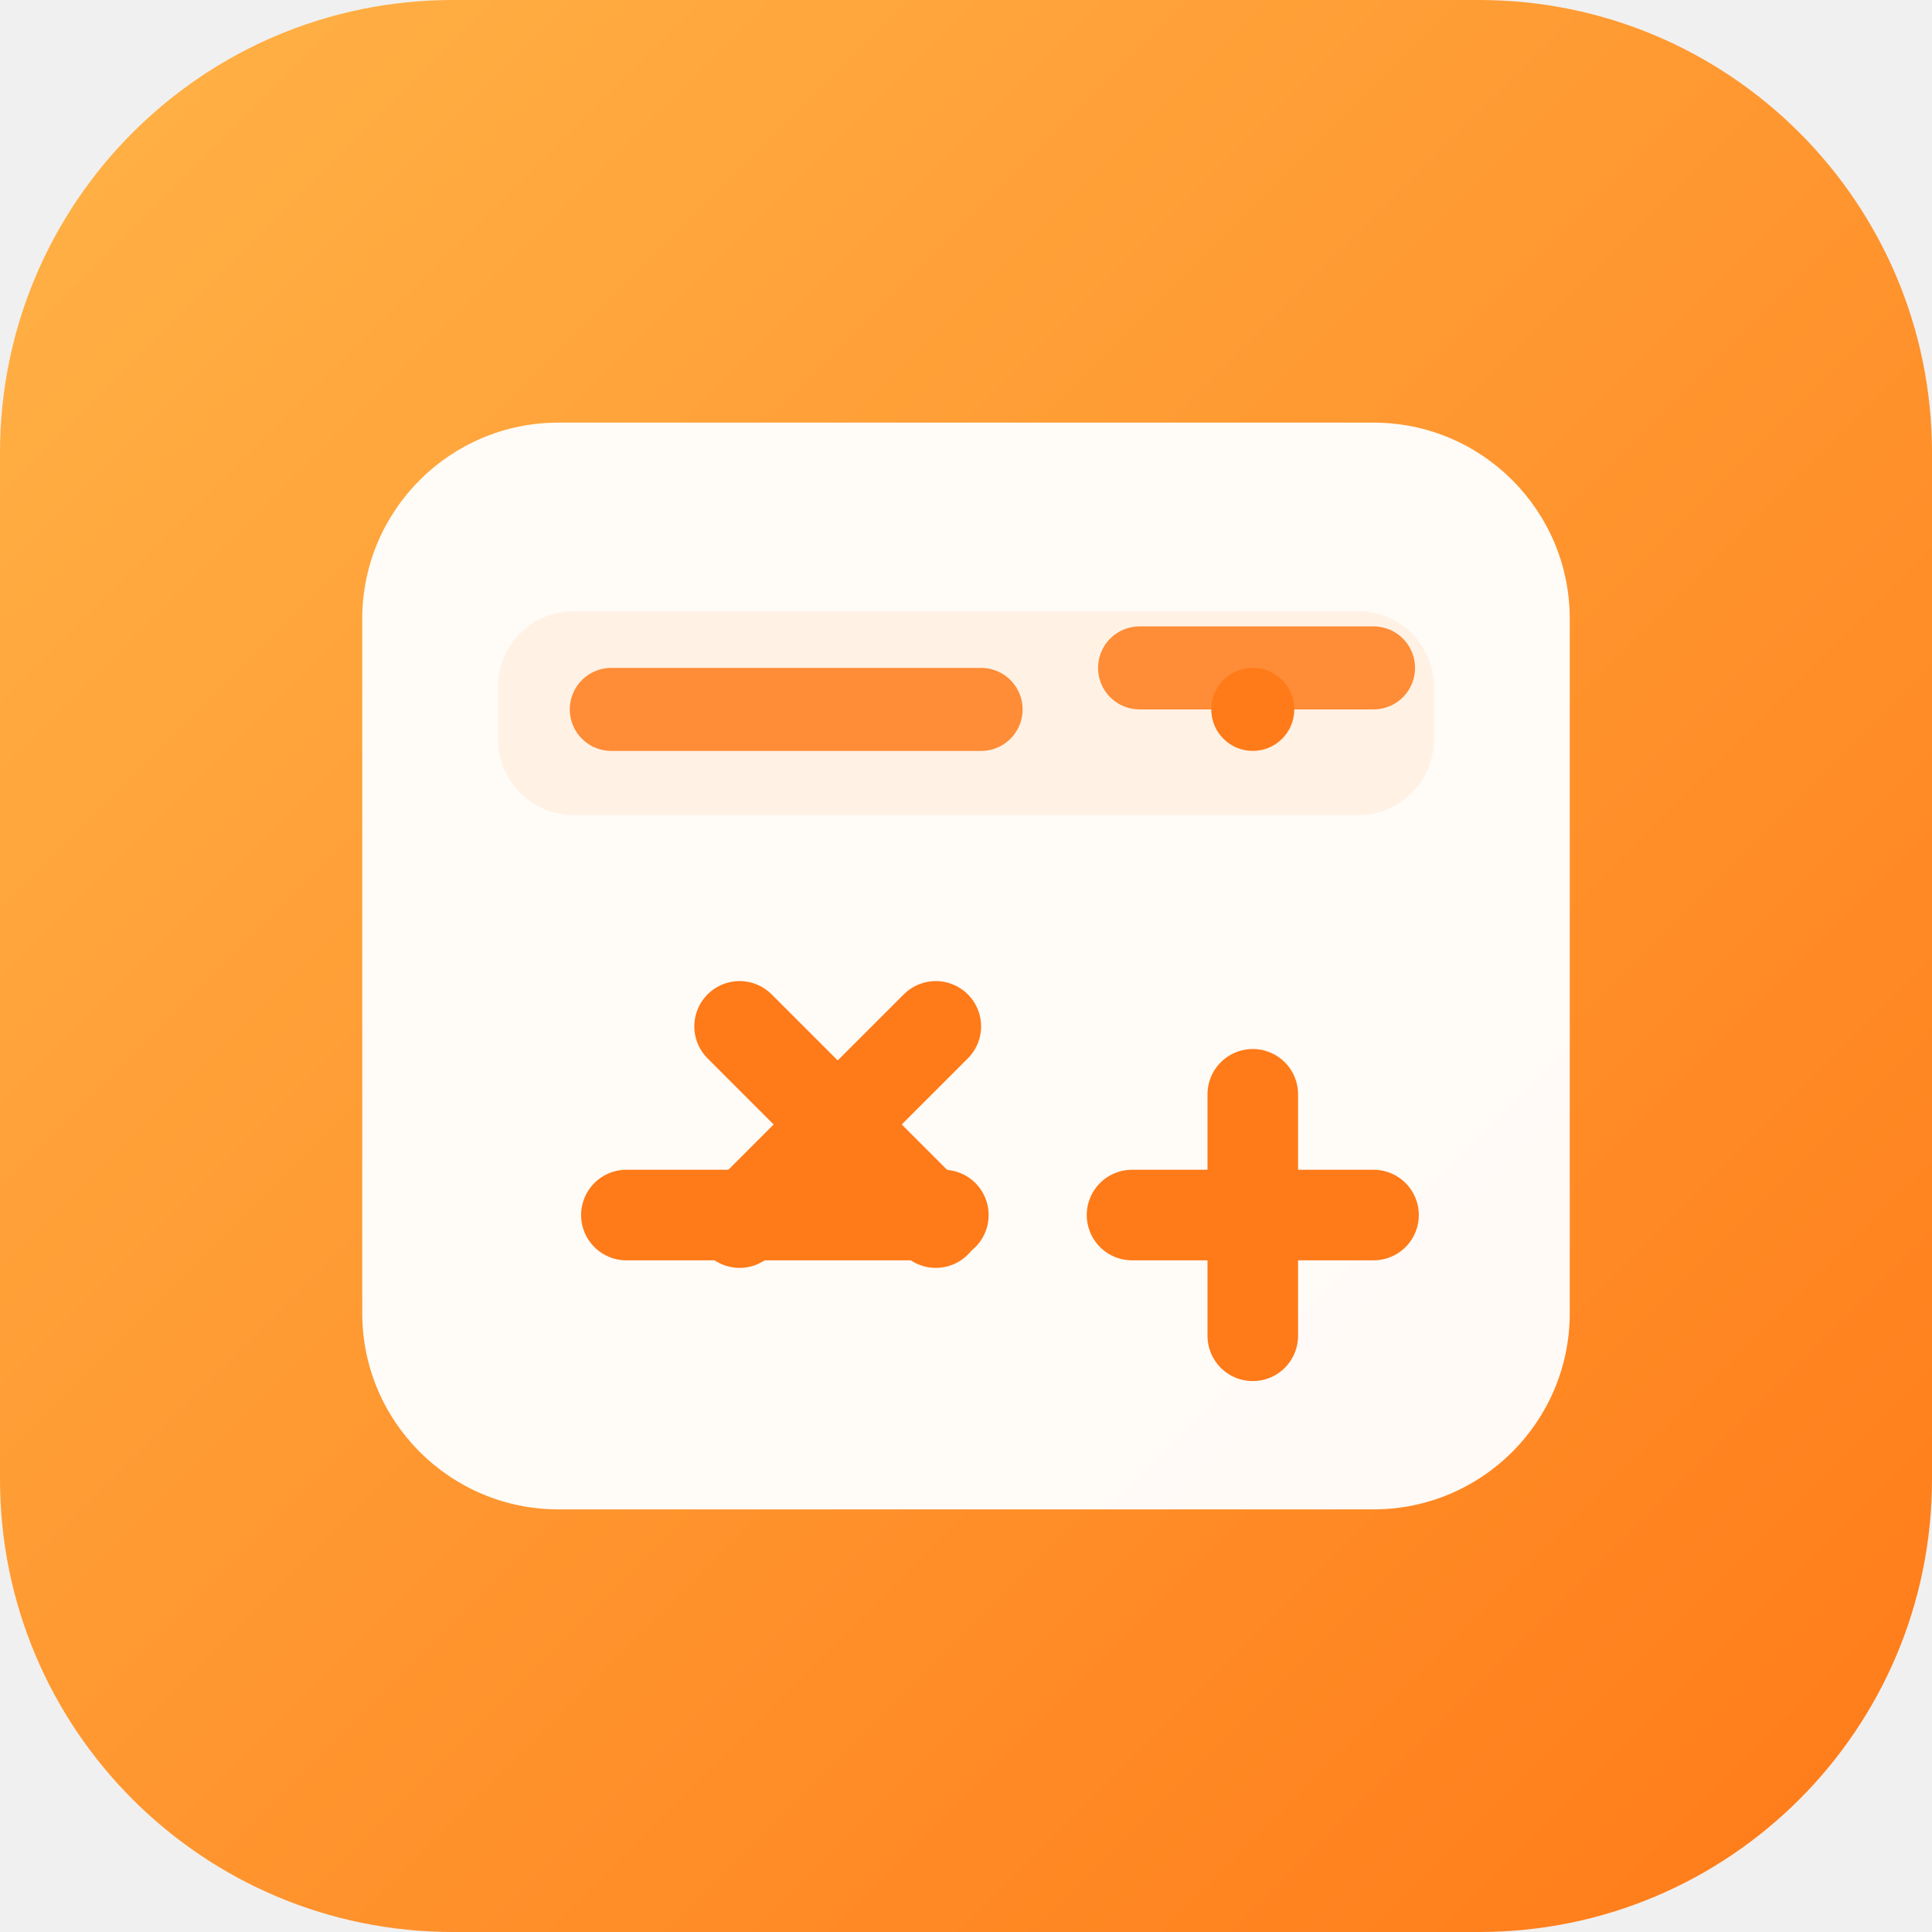
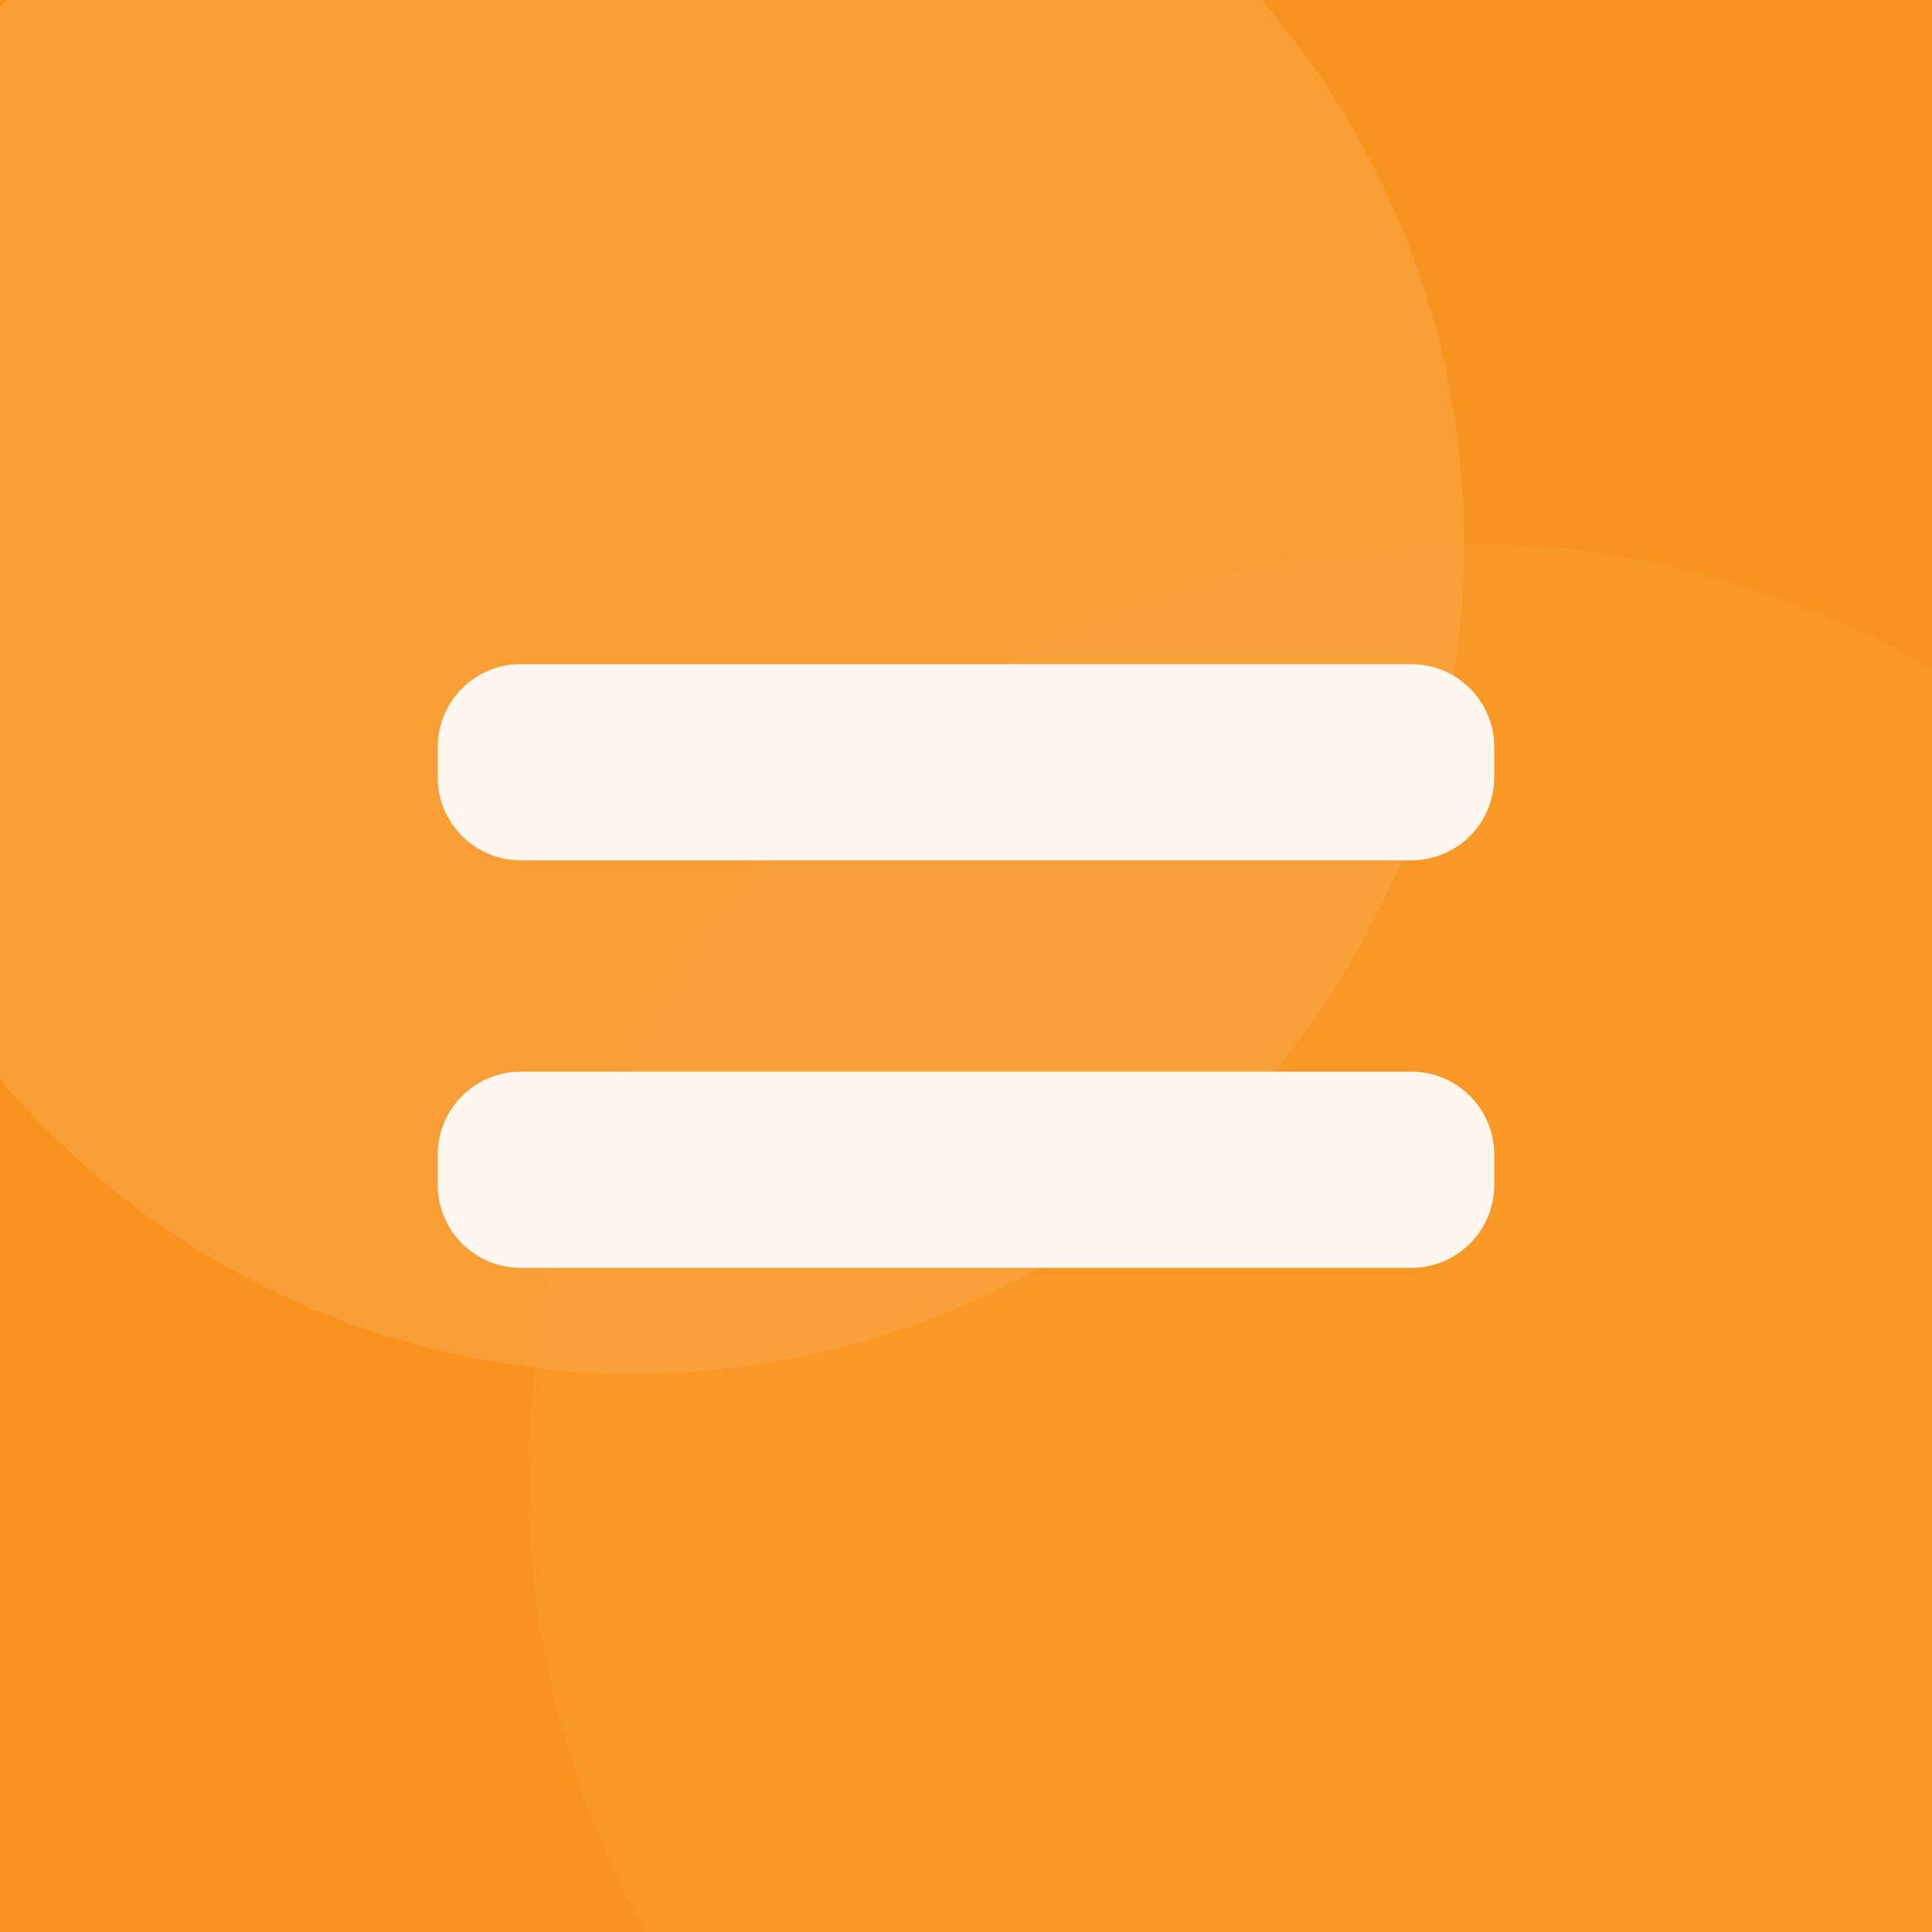
<svg xmlns="http://www.w3.org/2000/svg" viewBox="0 0 512 512">
-   <defs>
-     <linearGradient id="bg" x1="0%" y1="0%" x2="100%" y2="100%">
-       <stop offset="0%" stop-color="#ffb347" />
-       <stop offset="100%" stop-color="#ff7a18" />
-     </linearGradient>
-   </defs>
-   <rect width="512" height="512" rx="120" fill="url(#bg)" />
-   <rect x="96" y="112" width="320" height="288" rx="52" fill="#ffffff" opacity="0.96" />
-   <rect x="132" y="162" width="248" height="54" rx="20" fill="#fff2e5" />
-   <path d="M166 322h84" stroke="#ff7a18" stroke-width="24" stroke-linecap="round" />
-   <path d="M332 290v64" stroke="#ff7a18" stroke-width="24" stroke-linecap="round" />
-   <path d="M300 322h64" stroke="#ff7a18" stroke-width="24" stroke-linecap="round" />
-   <path d="M196 272l52 52" stroke="#ff7a18" stroke-width="24" stroke-linecap="round" />
-   <path d="M248 272l-52 52" stroke="#ff7a18" stroke-width="24" stroke-linecap="round" />
-   <path d="M162 188h98" stroke="#ff7a18" stroke-width="22" stroke-linecap="round" opacity="0.85" />
-   <path d="M302 177l62 0" stroke="#ff7a18" stroke-width="22" stroke-linecap="round" opacity="0.85" />
-   <circle cx="332" cy="188" r="11" fill="#ff7a18" />
+   <rect width="512" height="512" fill="#f7931e" />
+   <circle cx="168" cy="144" r="220" fill="#ffffff" opacity="0.10" />
+   <circle cx="388" cy="392" r="248" fill="#ffb14a" opacity="0.18" />
+   <rect x="116" y="176" width="280" height="52" rx="22" fill="#fff7ee" />
+   <rect x="116" y="284" width="280" height="52" rx="22" fill="#fff7ee" />
</svg>
